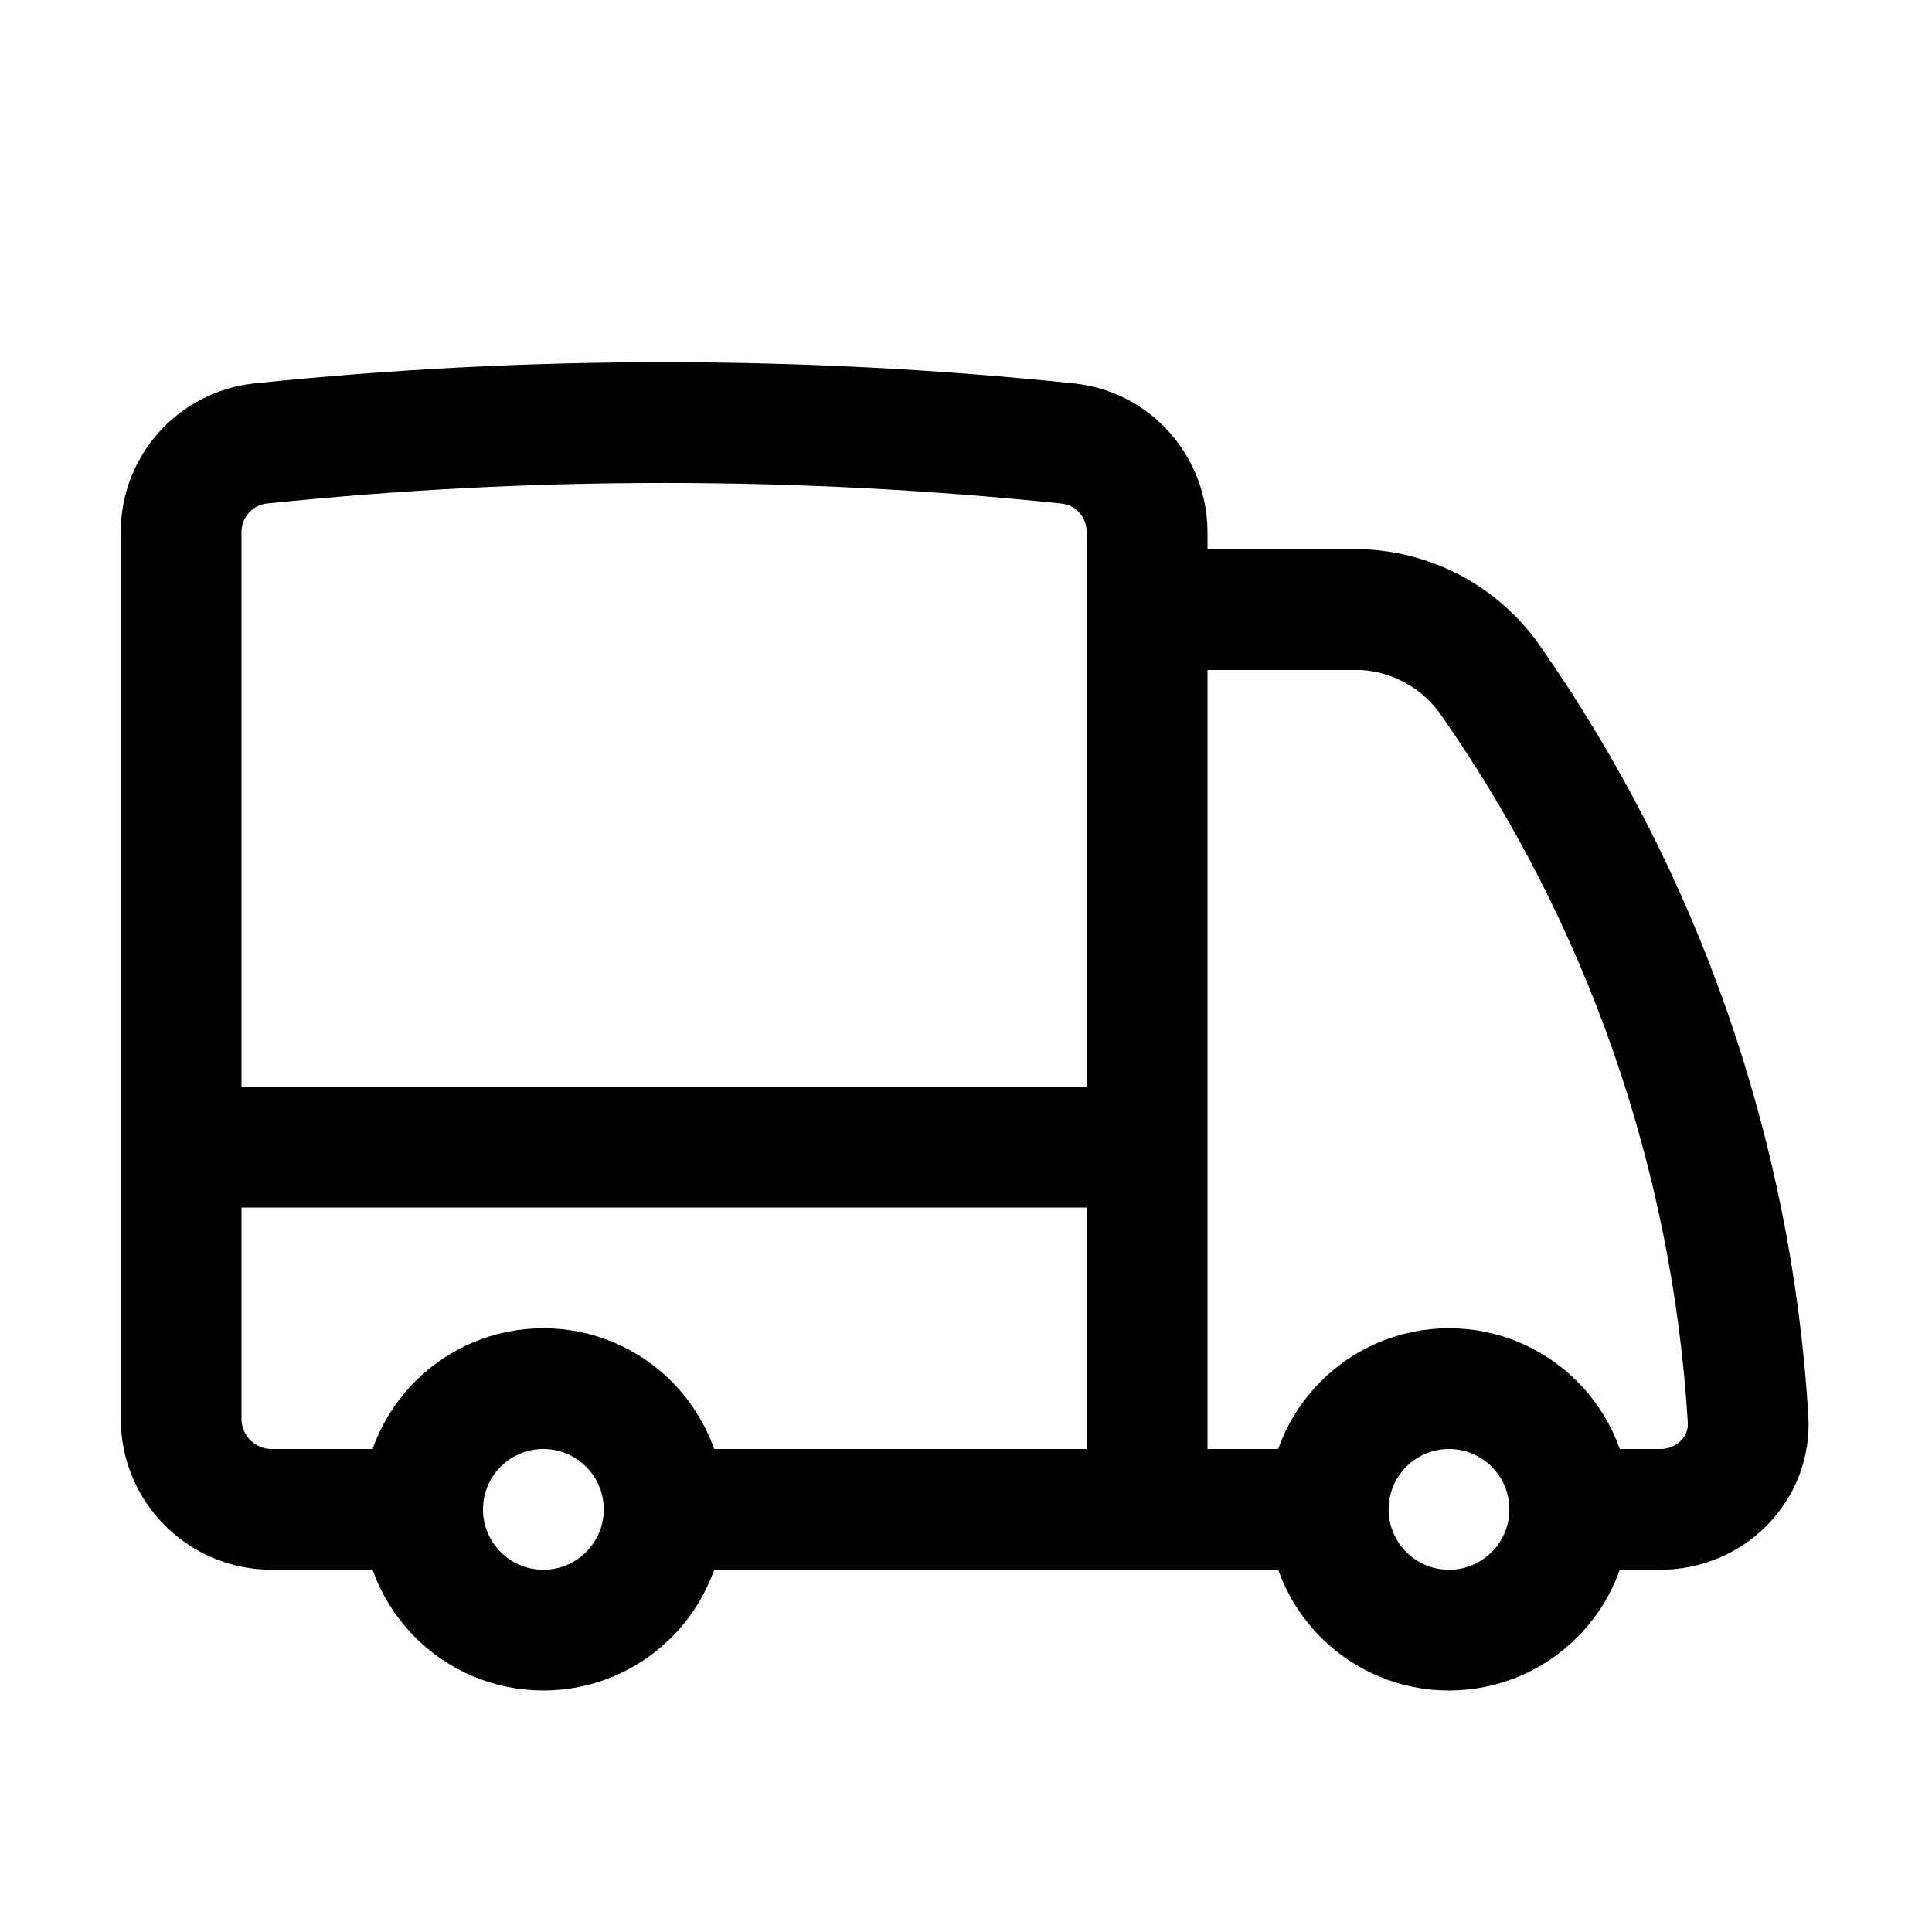
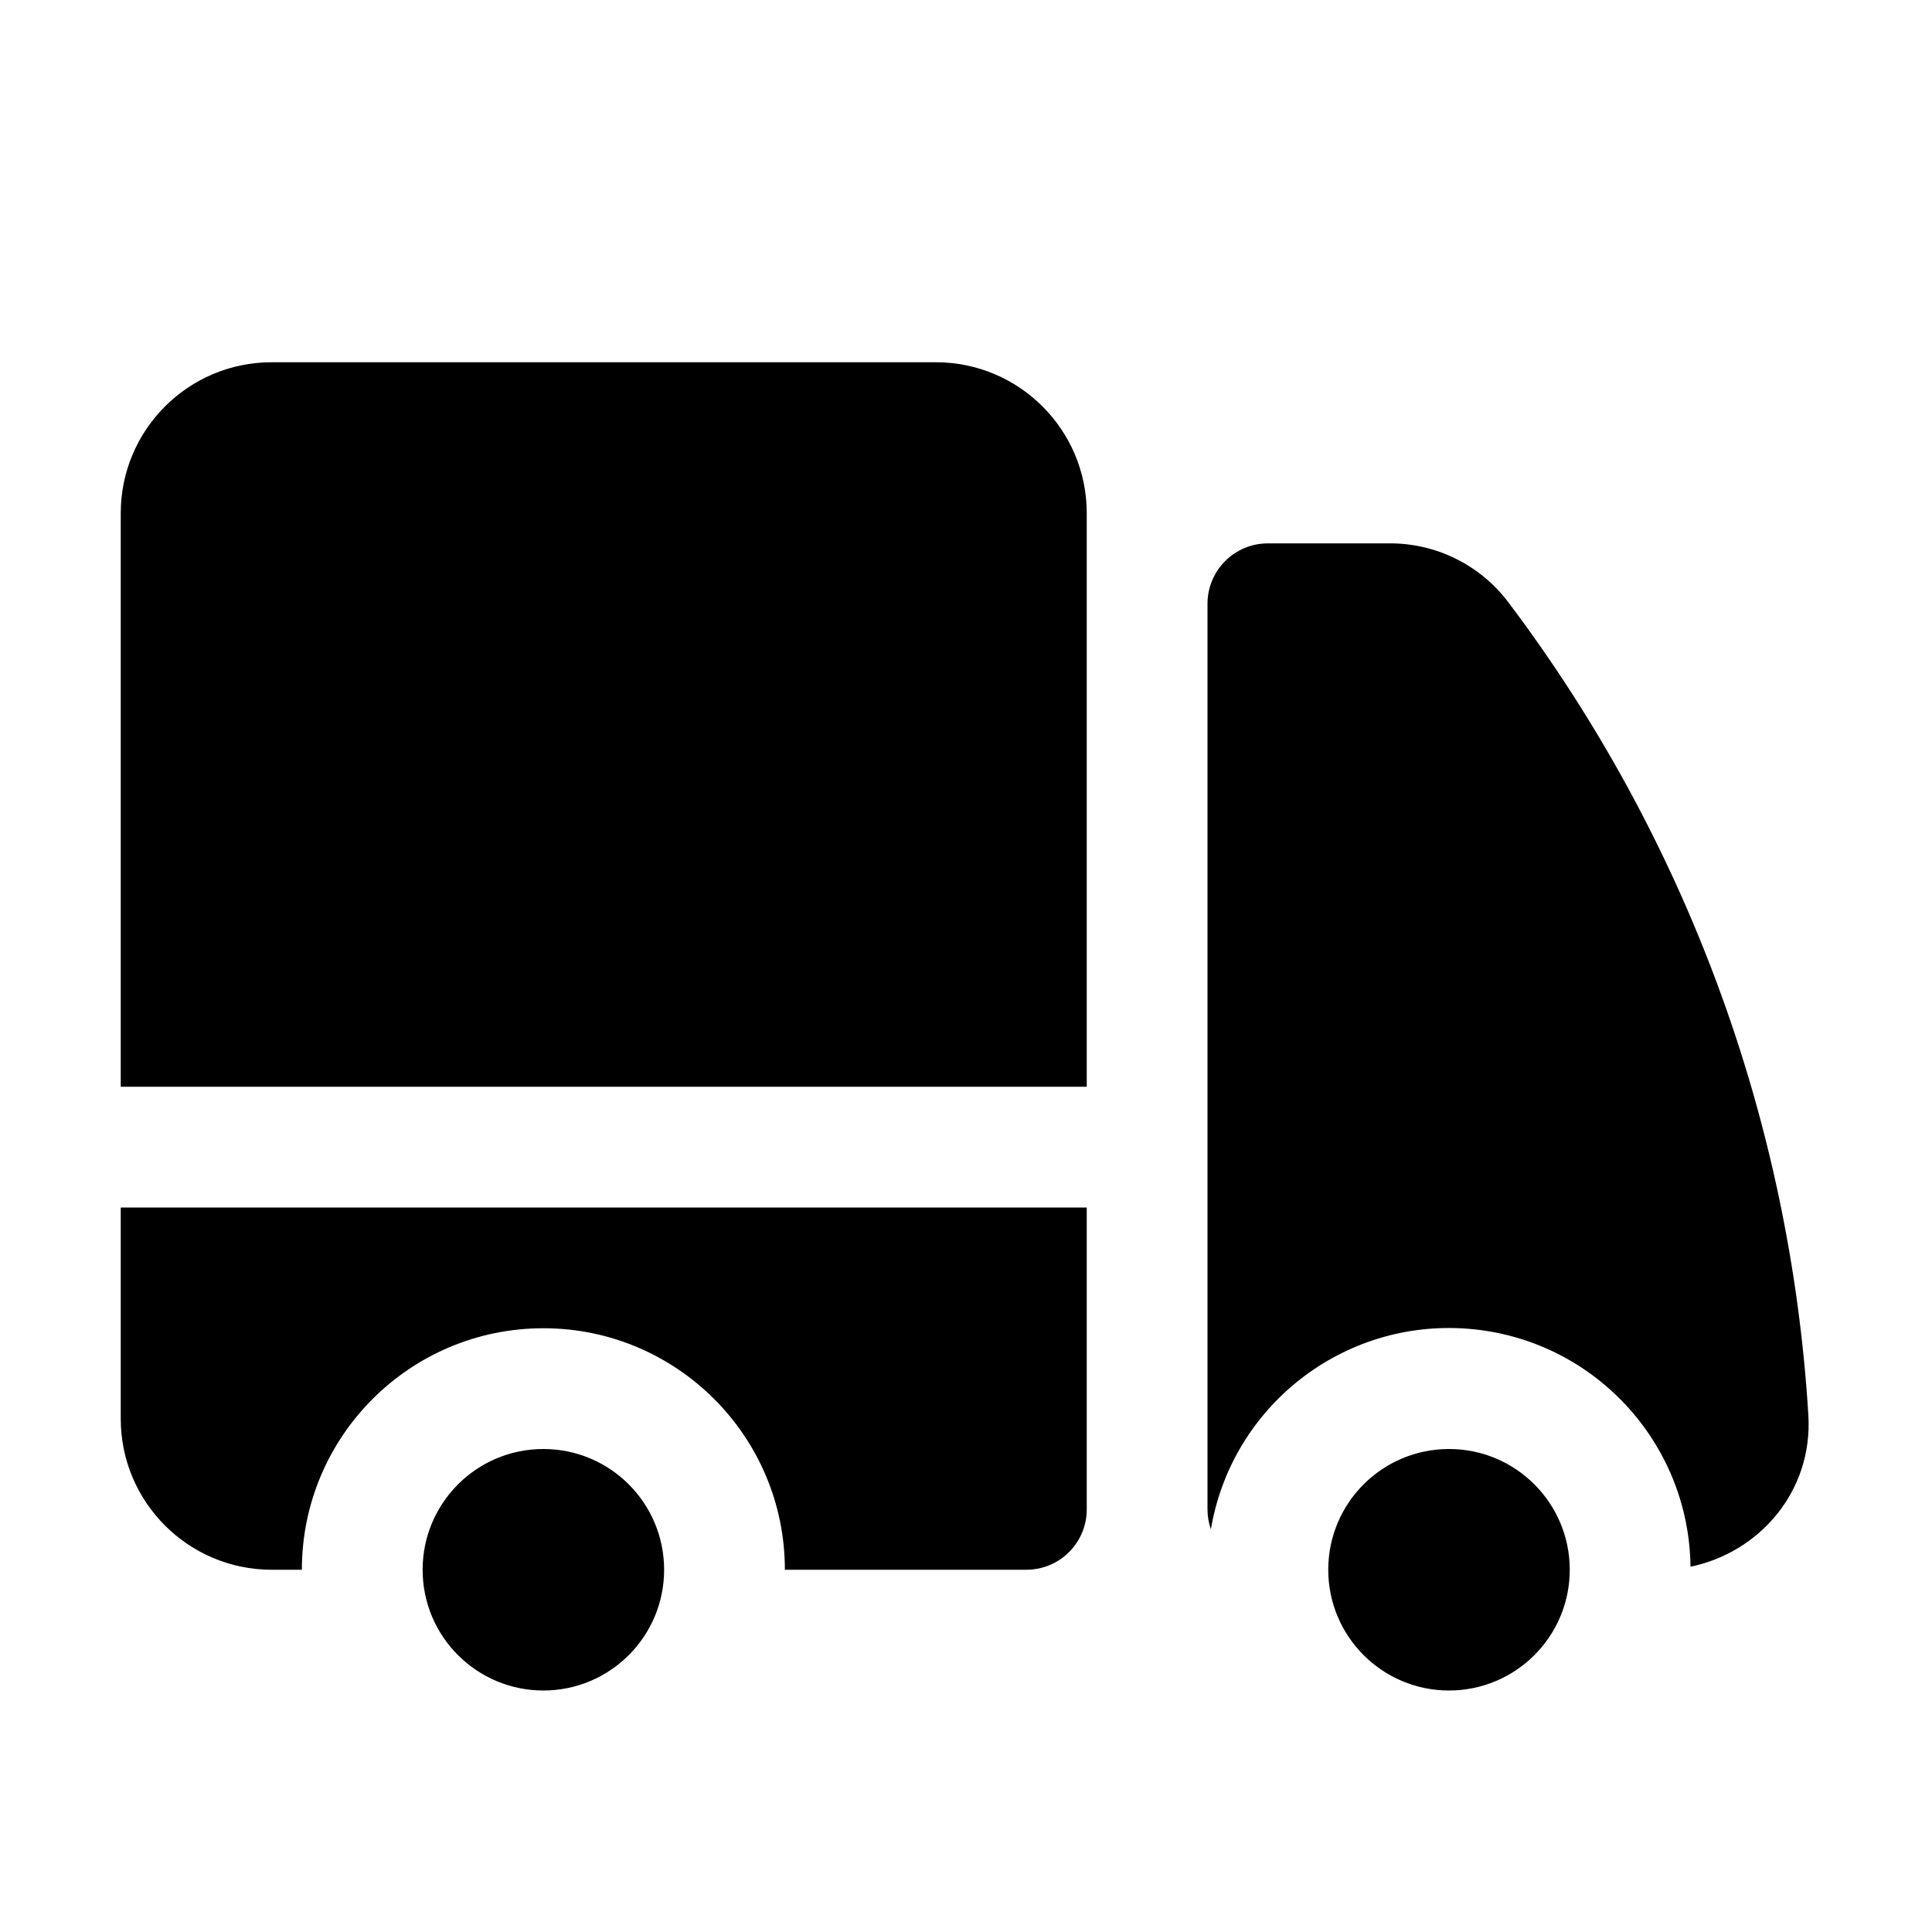
- <svg xmlns="http://www.w3.org/2000/svg" fill="none" viewBox="0 0 24 24" stroke-width="1.5" stroke="currentColor" class="size-6">
-   <path stroke-linecap="round" stroke-linejoin="round" d="M8.25 18.75a1.5 1.5 0 0 1-3 0m3 0a1.5 1.5 0 0 0-3 0m3 0h6m-9 0H3.375a1.125 1.125 0 0 1-1.125-1.125V14.25m17.25 4.5a1.5 1.5 0 0 1-3 0m3 0a1.5 1.5 0 0 0-3 0m3 0h1.125c.621 0 1.129-.504 1.09-1.124a17.902 17.902 0 0 0-3.213-9.193 2.056 2.056 0 0 0-1.58-.86H14.25M16.5 18.75h-2.25m0-11.177v-.958c0-.568-.422-1.048-.987-1.106a48.554 48.554 0 0 0-10.026 0 1.106 1.106 0 0 0-.987 1.106v7.635m12-6.677v6.677m0 4.5v-4.5m0 0h-12" />
+ <svg xmlns="http://www.w3.org/2000/svg" viewBox="0 0 24 24" fill="currentColor" class="size-6">
+   <path d="M3.375 4.5C2.339 4.5 1.5 5.34 1.5 6.375V13.5h12V6.375c0-1.036-.84-1.875-1.875-1.875h-8.25ZM13.5 15h-12v2.625c0 1.035.84 1.875 1.875 1.875h.375a3 3 0 1 1 6 0h3a.75.75 0 0 0 .75-.75V15Z" />
+   <path d="M8.25 19.5a1.5 1.5 0 1 0-3 0 1.5 1.5 0 0 0 3 0ZM15.75 6.75a.75.75 0 0 0-.75.75v11.25c0 .087.015.17.042.248a3 3 0 0 1 5.958.464c.853-.175 1.522-.935 1.464-1.883a18.659 18.659 0 0 0-3.732-10.104 1.837 1.837 0 0 0-1.47-.725H15.75Z" />
+   <path d="M19.5 19.5a1.5 1.5 0 1 0-3 0 1.5 1.5 0 0 0 3 0Z" />
</svg>
